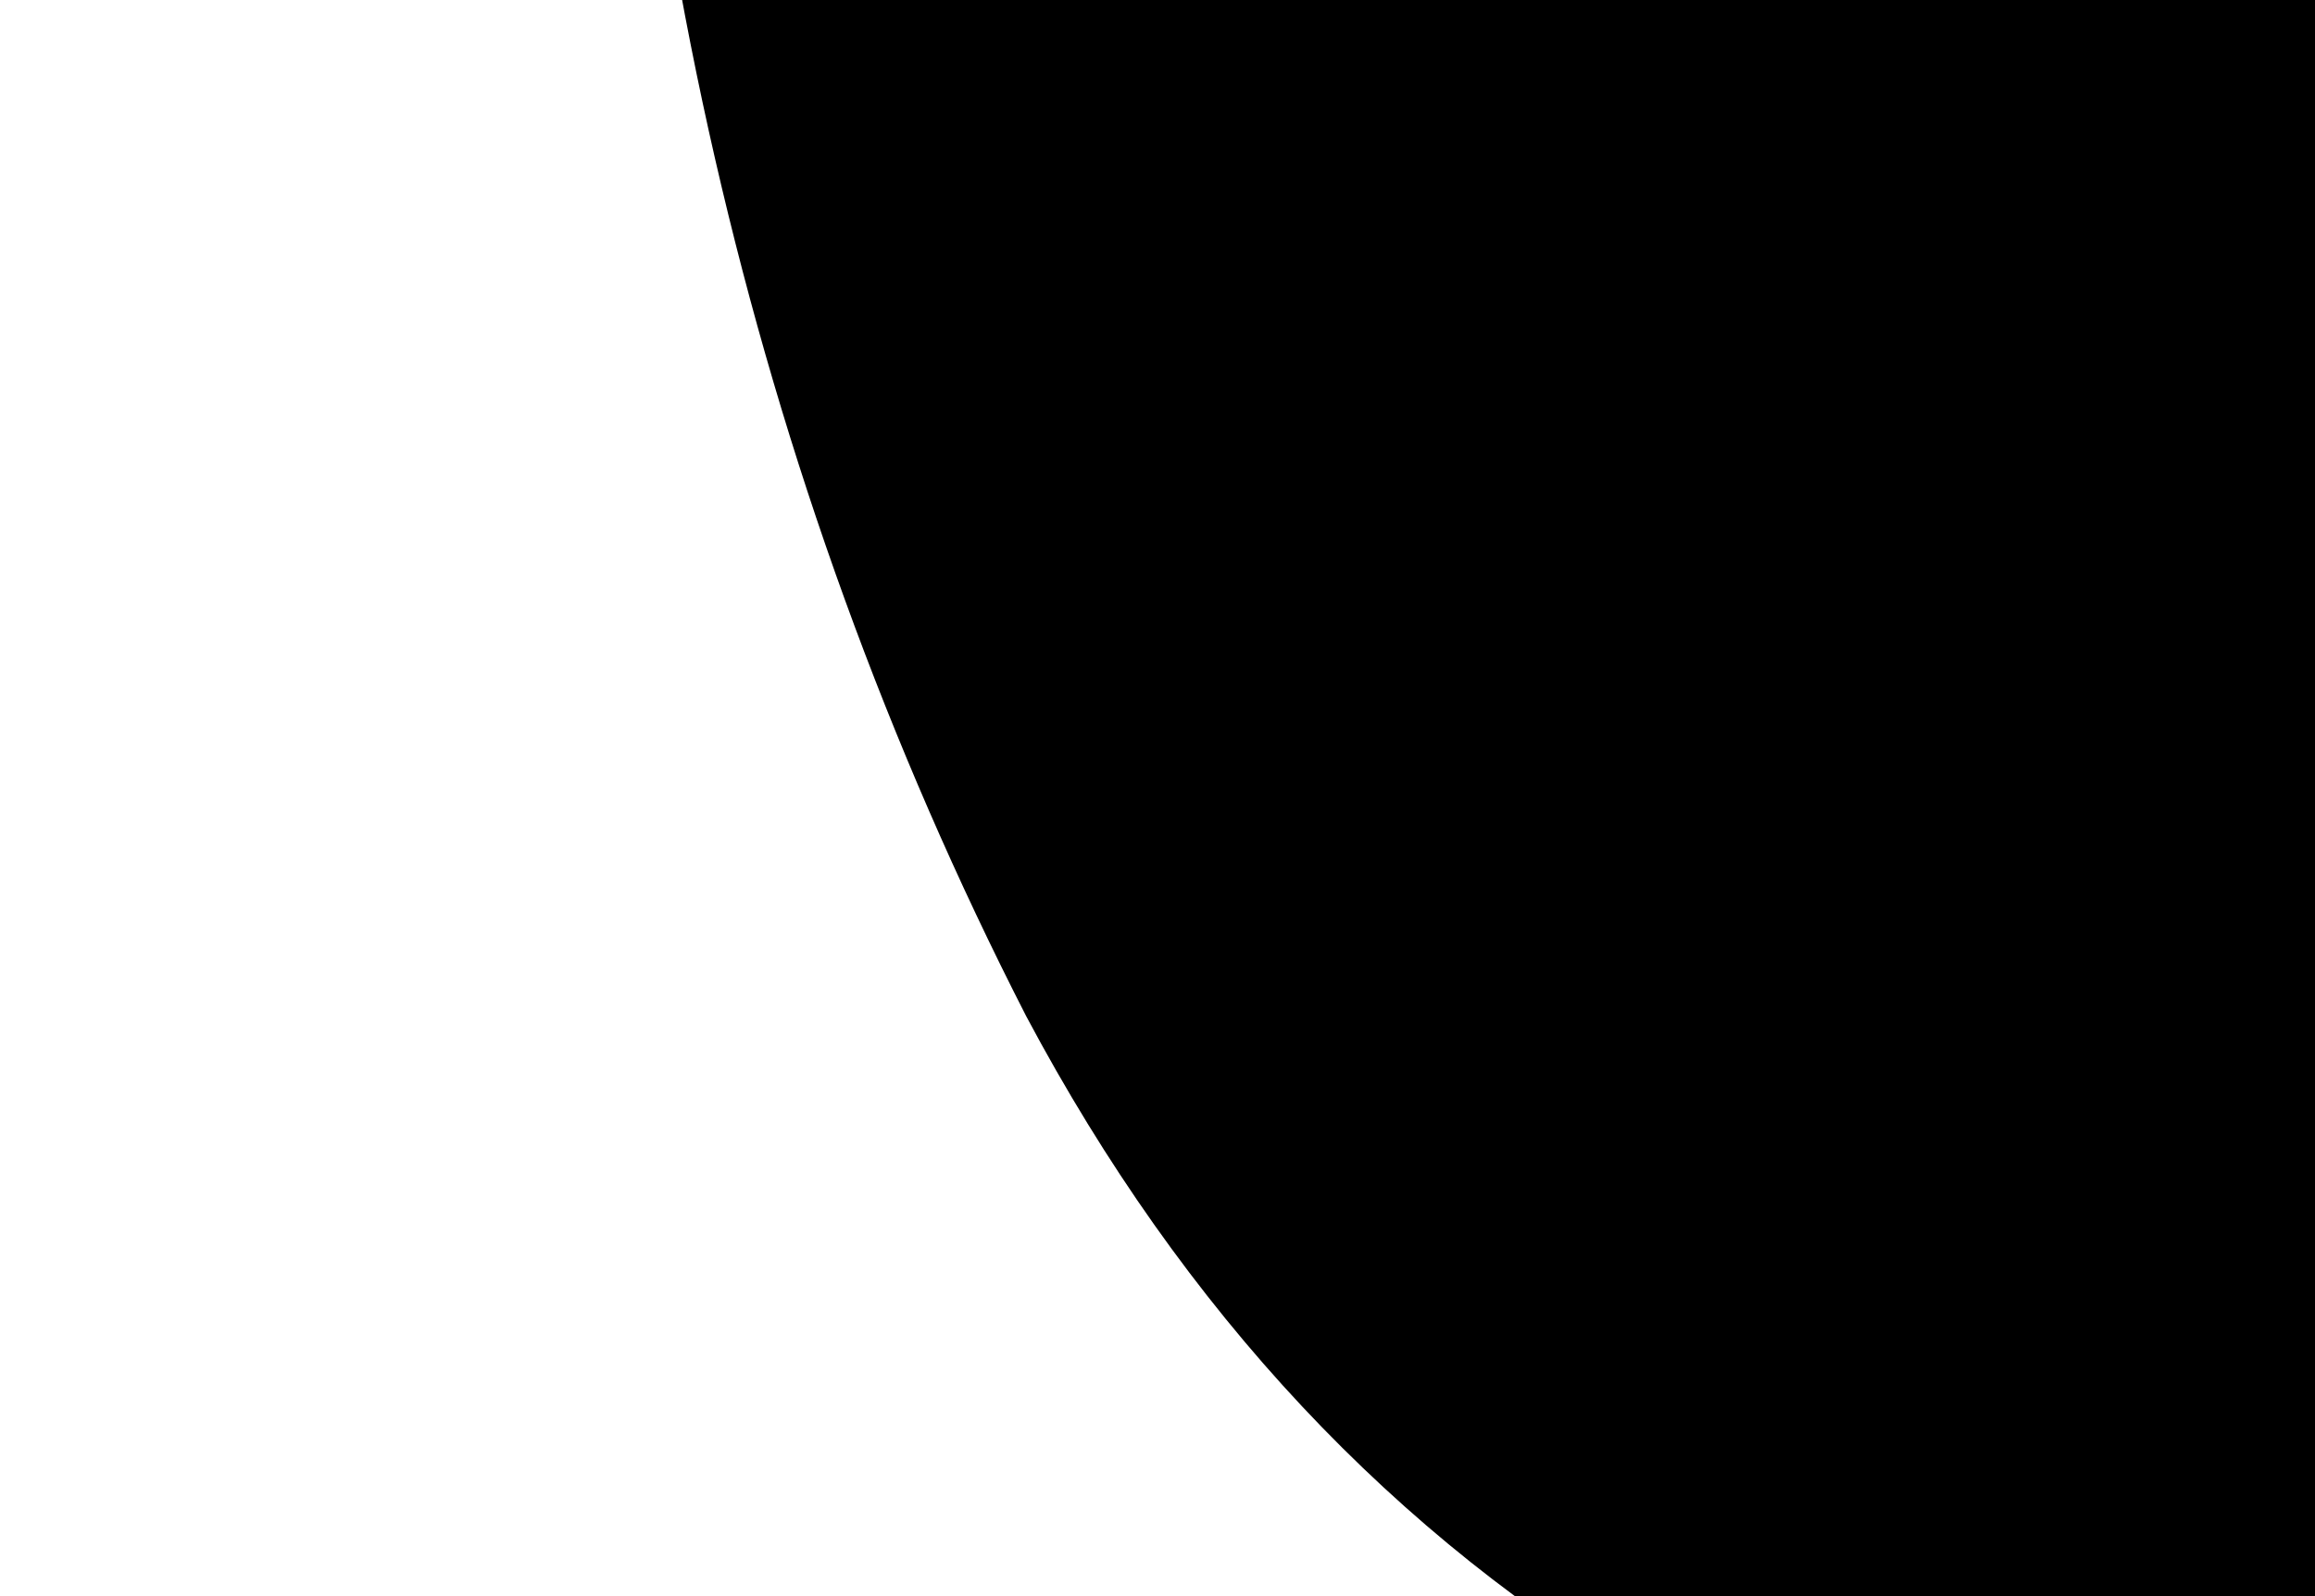
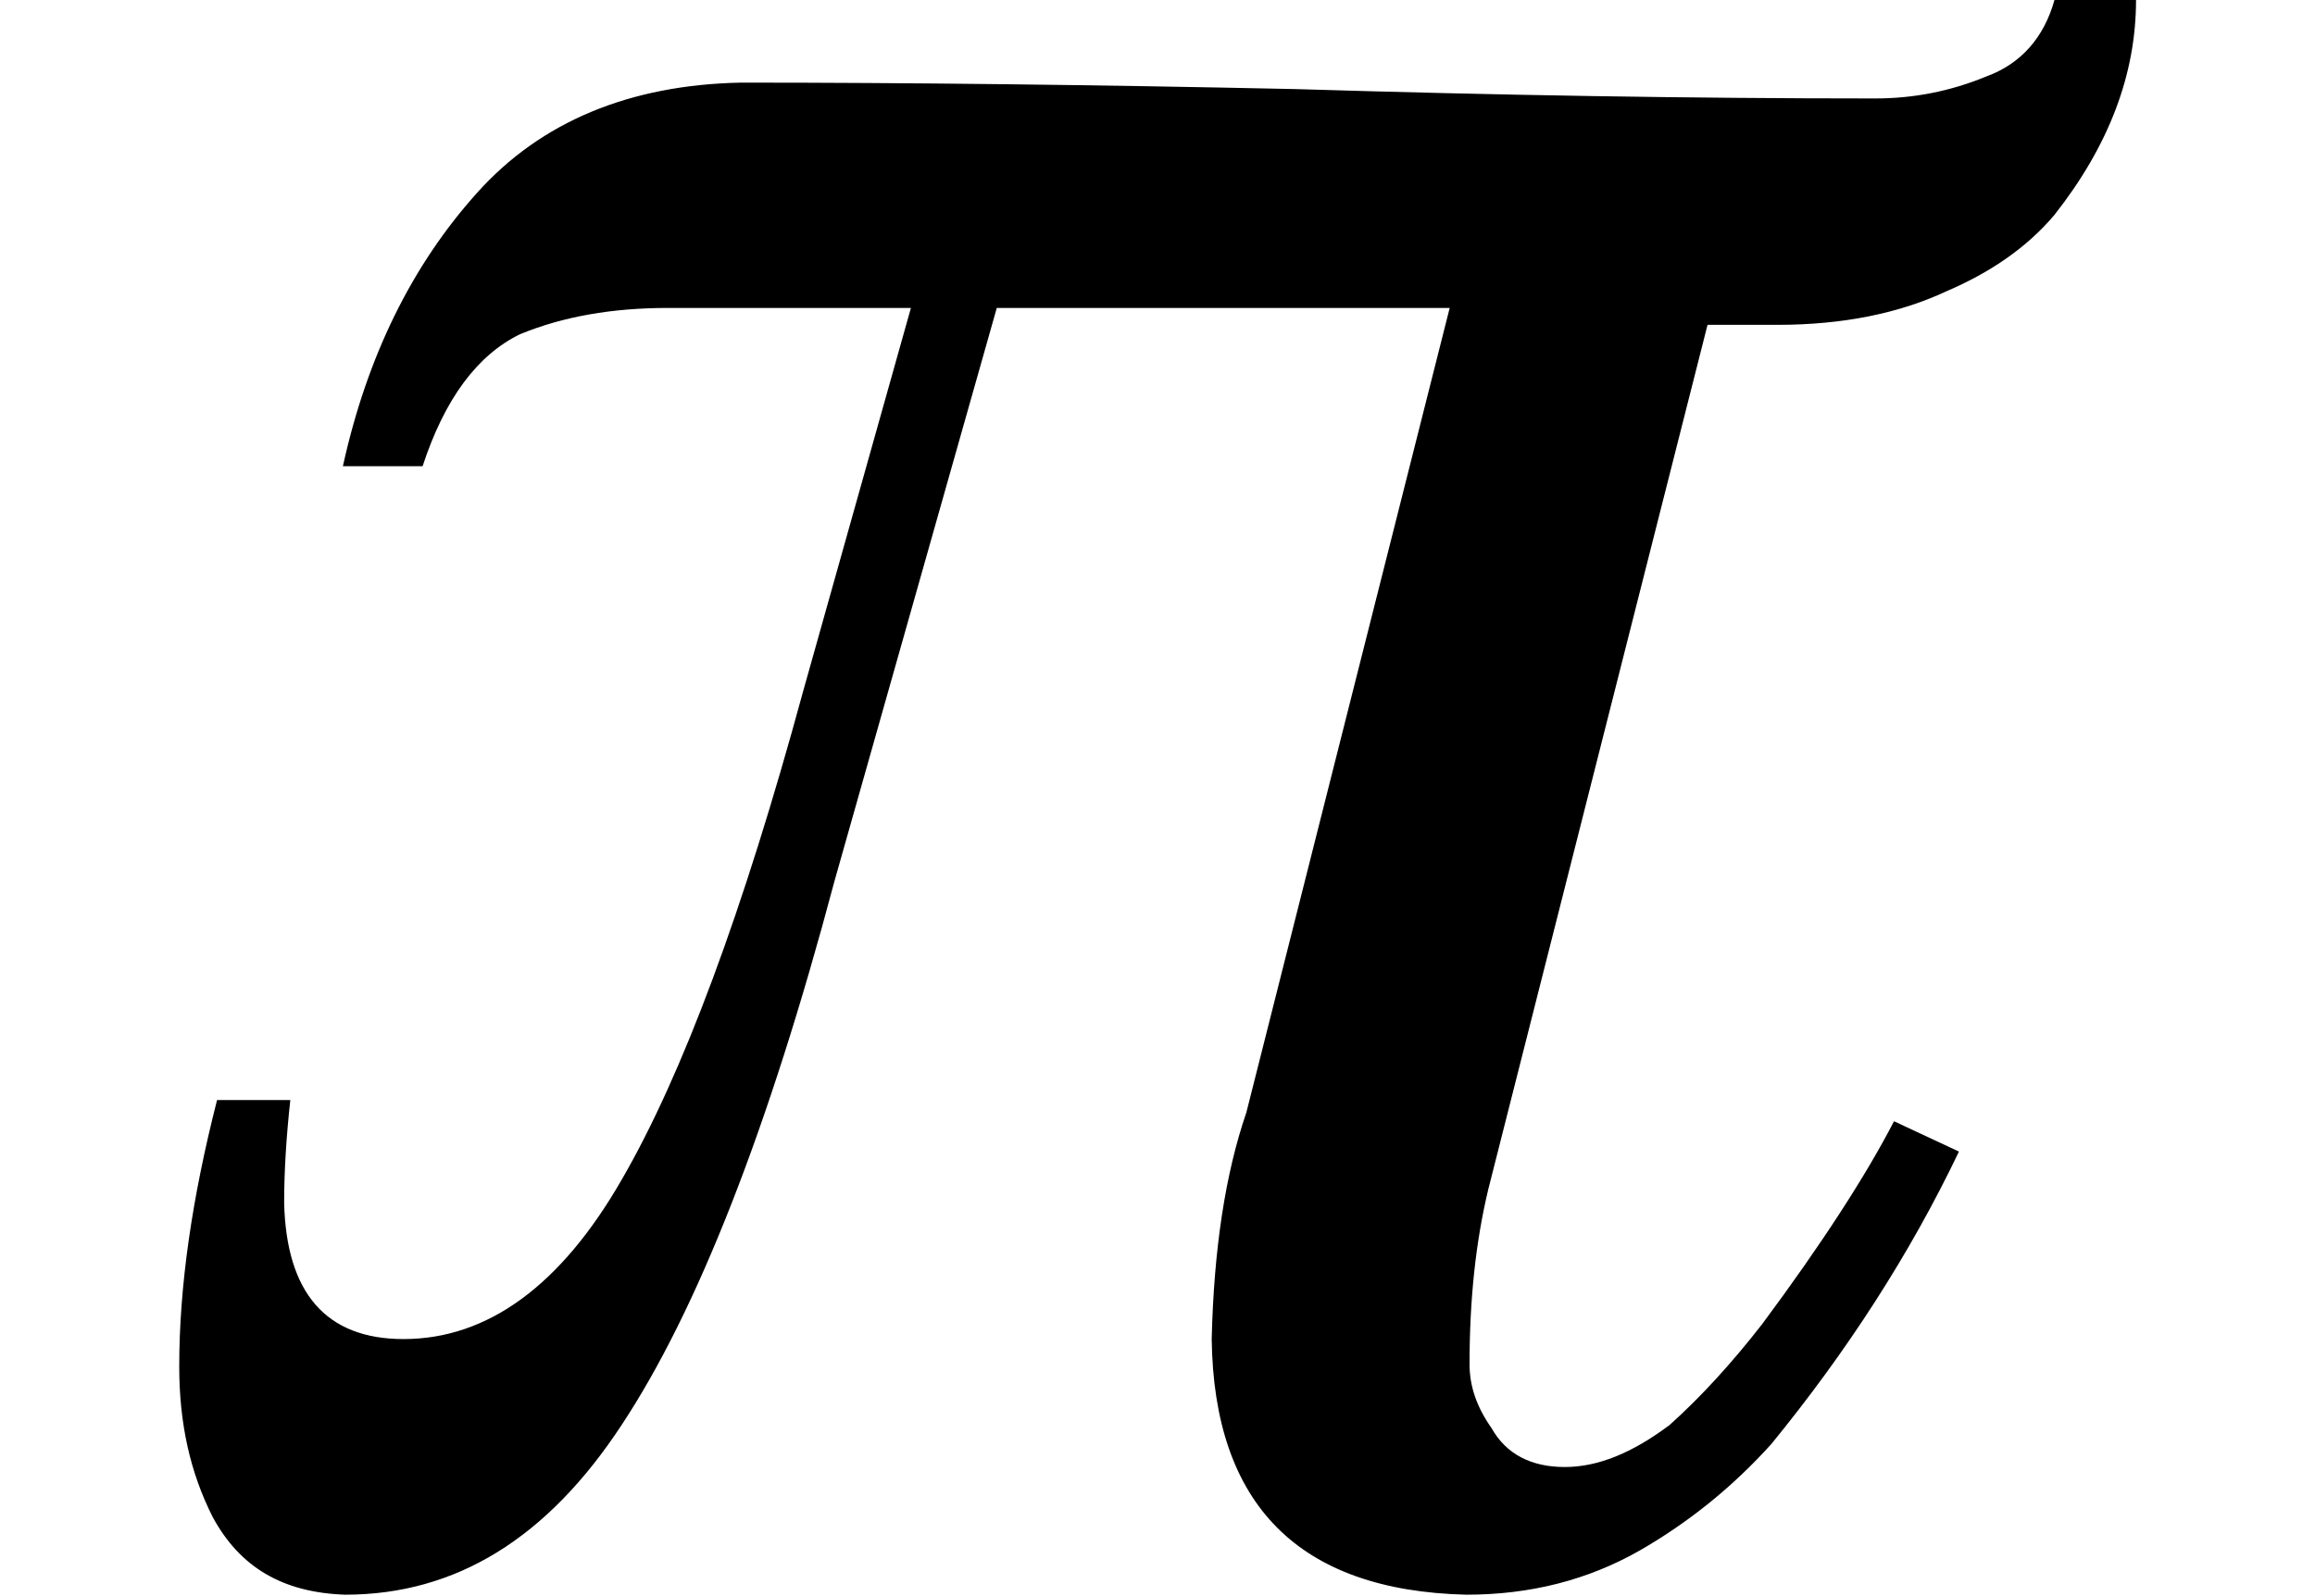
<svg xmlns="http://www.w3.org/2000/svg" xmlns:xlink="http://www.w3.org/1999/xlink" width="8.628pt" height="5.947pt" viewBox="0 0 8.628 5.947" version="1.1">
  <defs>
    <g>
      <symbol overflow="visible" id="glyph0-0">
        <path style="stroke:none;" d="" />
      </symbol>
      <symbol overflow="visible" id="glyph0-1">
-         <path style="stroke:none;" d="M 6.75 -20.742 C 6.562 -19.102 6.469 -17.555 6.469 -16.102 C 6.562 -12.07 8.344 -10.055 11.812 -10.055 C 15.562 -10.055 18.82 -12.422 21.586 -17.156 C 24.305 -21.844 27 -29.133 29.672 -39.023 L 34.523 -56.18 L 23.625 -56.18 C 21.141 -56.18 18.938 -55.781 17.016 -54.984 C 15.094 -54.047 13.641 -52.078 12.656 -49.078 L 9.07 -49.078 C 10.148 -54 12.164 -58.078 15.117 -61.312 C 17.977 -64.5 21.914 -66.141 26.93 -66.234 C 34.43 -66.234 42.68 -66.141 51.68 -65.953 C 60.727 -65.672 69.375 -65.531 77.625 -65.531 C 79.359 -65.531 81.023 -65.859 82.617 -66.516 C 84.164 -67.078 85.172 -68.227 85.641 -69.961 L 89.297 -69.961 C 89.297 -66.633 88.078 -63.422 85.641 -60.328 C 84.422 -58.875 82.805 -57.727 80.789 -56.883 C 78.68 -55.898 76.172 -55.406 73.266 -55.406 L 70.102 -55.406 L 60.328 -16.734 C 59.766 -14.391 59.484 -11.789 59.484 -8.93 C 59.484 -7.945 59.812 -6.984 60.469 -6.047 C 61.125 -4.875 62.227 -4.289 63.773 -4.289 C 65.227 -4.289 66.773 -4.922 68.414 -6.188 C 69.82 -7.453 71.203 -8.953 72.562 -10.688 C 75.234 -14.297 77.203 -17.32 78.469 -19.758 L 81.352 -18.422 C 79.148 -13.828 76.359 -9.469 72.984 -5.344 C 71.25 -3.422 69.281 -1.828 67.078 -0.562 C 64.781 0.75 62.203 1.406 59.344 1.406 C 51.844 1.219 48.047 -2.602 47.953 -10.055 C 48.047 -14.086 48.562 -17.461 49.5 -20.18 L 58.57 -56.18 L 38.32 -56.18 L 31.078 -30.516 C 28.125 -19.406 24.961 -11.297 21.586 -6.188 C 18.258 -1.125 14.133 1.406 9.211 1.406 C 6.445 1.312 4.477 0.164 3.305 -2.039 C 2.273 -4.055 1.758 -6.305 1.758 -8.789 C 1.758 -12.352 2.32 -16.336 3.445 -20.742 Z M 6.75 -20.742 " />
+         <path style="stroke:none;" d="M 0.562 -1.727 C 0.547 -1.59 0.539 -1.461 0.539 -1.344 C 0.547 -1.008 0.695 -0.836 0.984 -0.836 C 1.297 -0.836 1.57 -1.035 1.797 -1.43 C 2.023 -1.82 2.25 -2.43 2.473 -3.25 L 2.875 -4.68 L 1.969 -4.68 C 1.762 -4.68 1.578 -4.648 1.418 -4.582 C 1.258 -4.504 1.137 -4.34 1.055 -4.09 L 0.758 -4.09 C 0.848 -4.5 1.016 -4.84 1.258 -5.109 C 1.496 -5.375 1.828 -5.512 2.242 -5.52 C 2.867 -5.52 3.555 -5.512 4.305 -5.496 C 5.059 -5.473 5.781 -5.461 6.469 -5.461 C 6.613 -5.461 6.75 -5.488 6.883 -5.543 C 7.012 -5.59 7.098 -5.688 7.137 -5.828 L 7.441 -5.828 C 7.441 -5.551 7.34 -5.285 7.137 -5.027 C 7.035 -4.906 6.898 -4.812 6.734 -4.742 C 6.559 -4.66 6.348 -4.617 6.105 -4.617 L 5.844 -4.617 L 5.027 -1.395 C 4.98 -1.199 4.957 -0.984 4.957 -0.742 C 4.957 -0.66 4.984 -0.582 5.039 -0.504 C 5.094 -0.406 5.188 -0.359 5.312 -0.359 C 5.434 -0.359 5.562 -0.41 5.703 -0.516 C 5.82 -0.621 5.934 -0.746 6.047 -0.891 C 6.27 -1.191 6.434 -1.445 6.539 -1.648 L 6.781 -1.535 C 6.598 -1.152 6.363 -0.789 6.082 -0.445 C 5.938 -0.285 5.773 -0.152 5.59 -0.047 C 5.398 0.062 5.184 0.117 4.945 0.117 C 4.32 0.102 4.004 -0.219 3.996 -0.836 C 4.004 -1.172 4.047 -1.453 4.125 -1.68 L 4.883 -4.68 L 3.195 -4.68 L 2.59 -2.543 C 2.344 -1.617 2.078 -0.941 1.797 -0.516 C 1.52 -0.094 1.18 0.117 0.766 0.117 C 0.535 0.109 0.375 0.016 0.273 -0.172 C 0.188 -0.34 0.148 -0.523 0.148 -0.734 C 0.148 -1.031 0.195 -1.359 0.289 -1.727 Z " />
      </symbol>
    </g>
  </defs>
  <g id="surface1">
    <g style="fill:rgb(0%,0%,0%);fill-opacity:1;">
      <use xlink:href="#glyph0-1" x="0.52" y="5.828" />
    </g>
  </g>
</svg>
